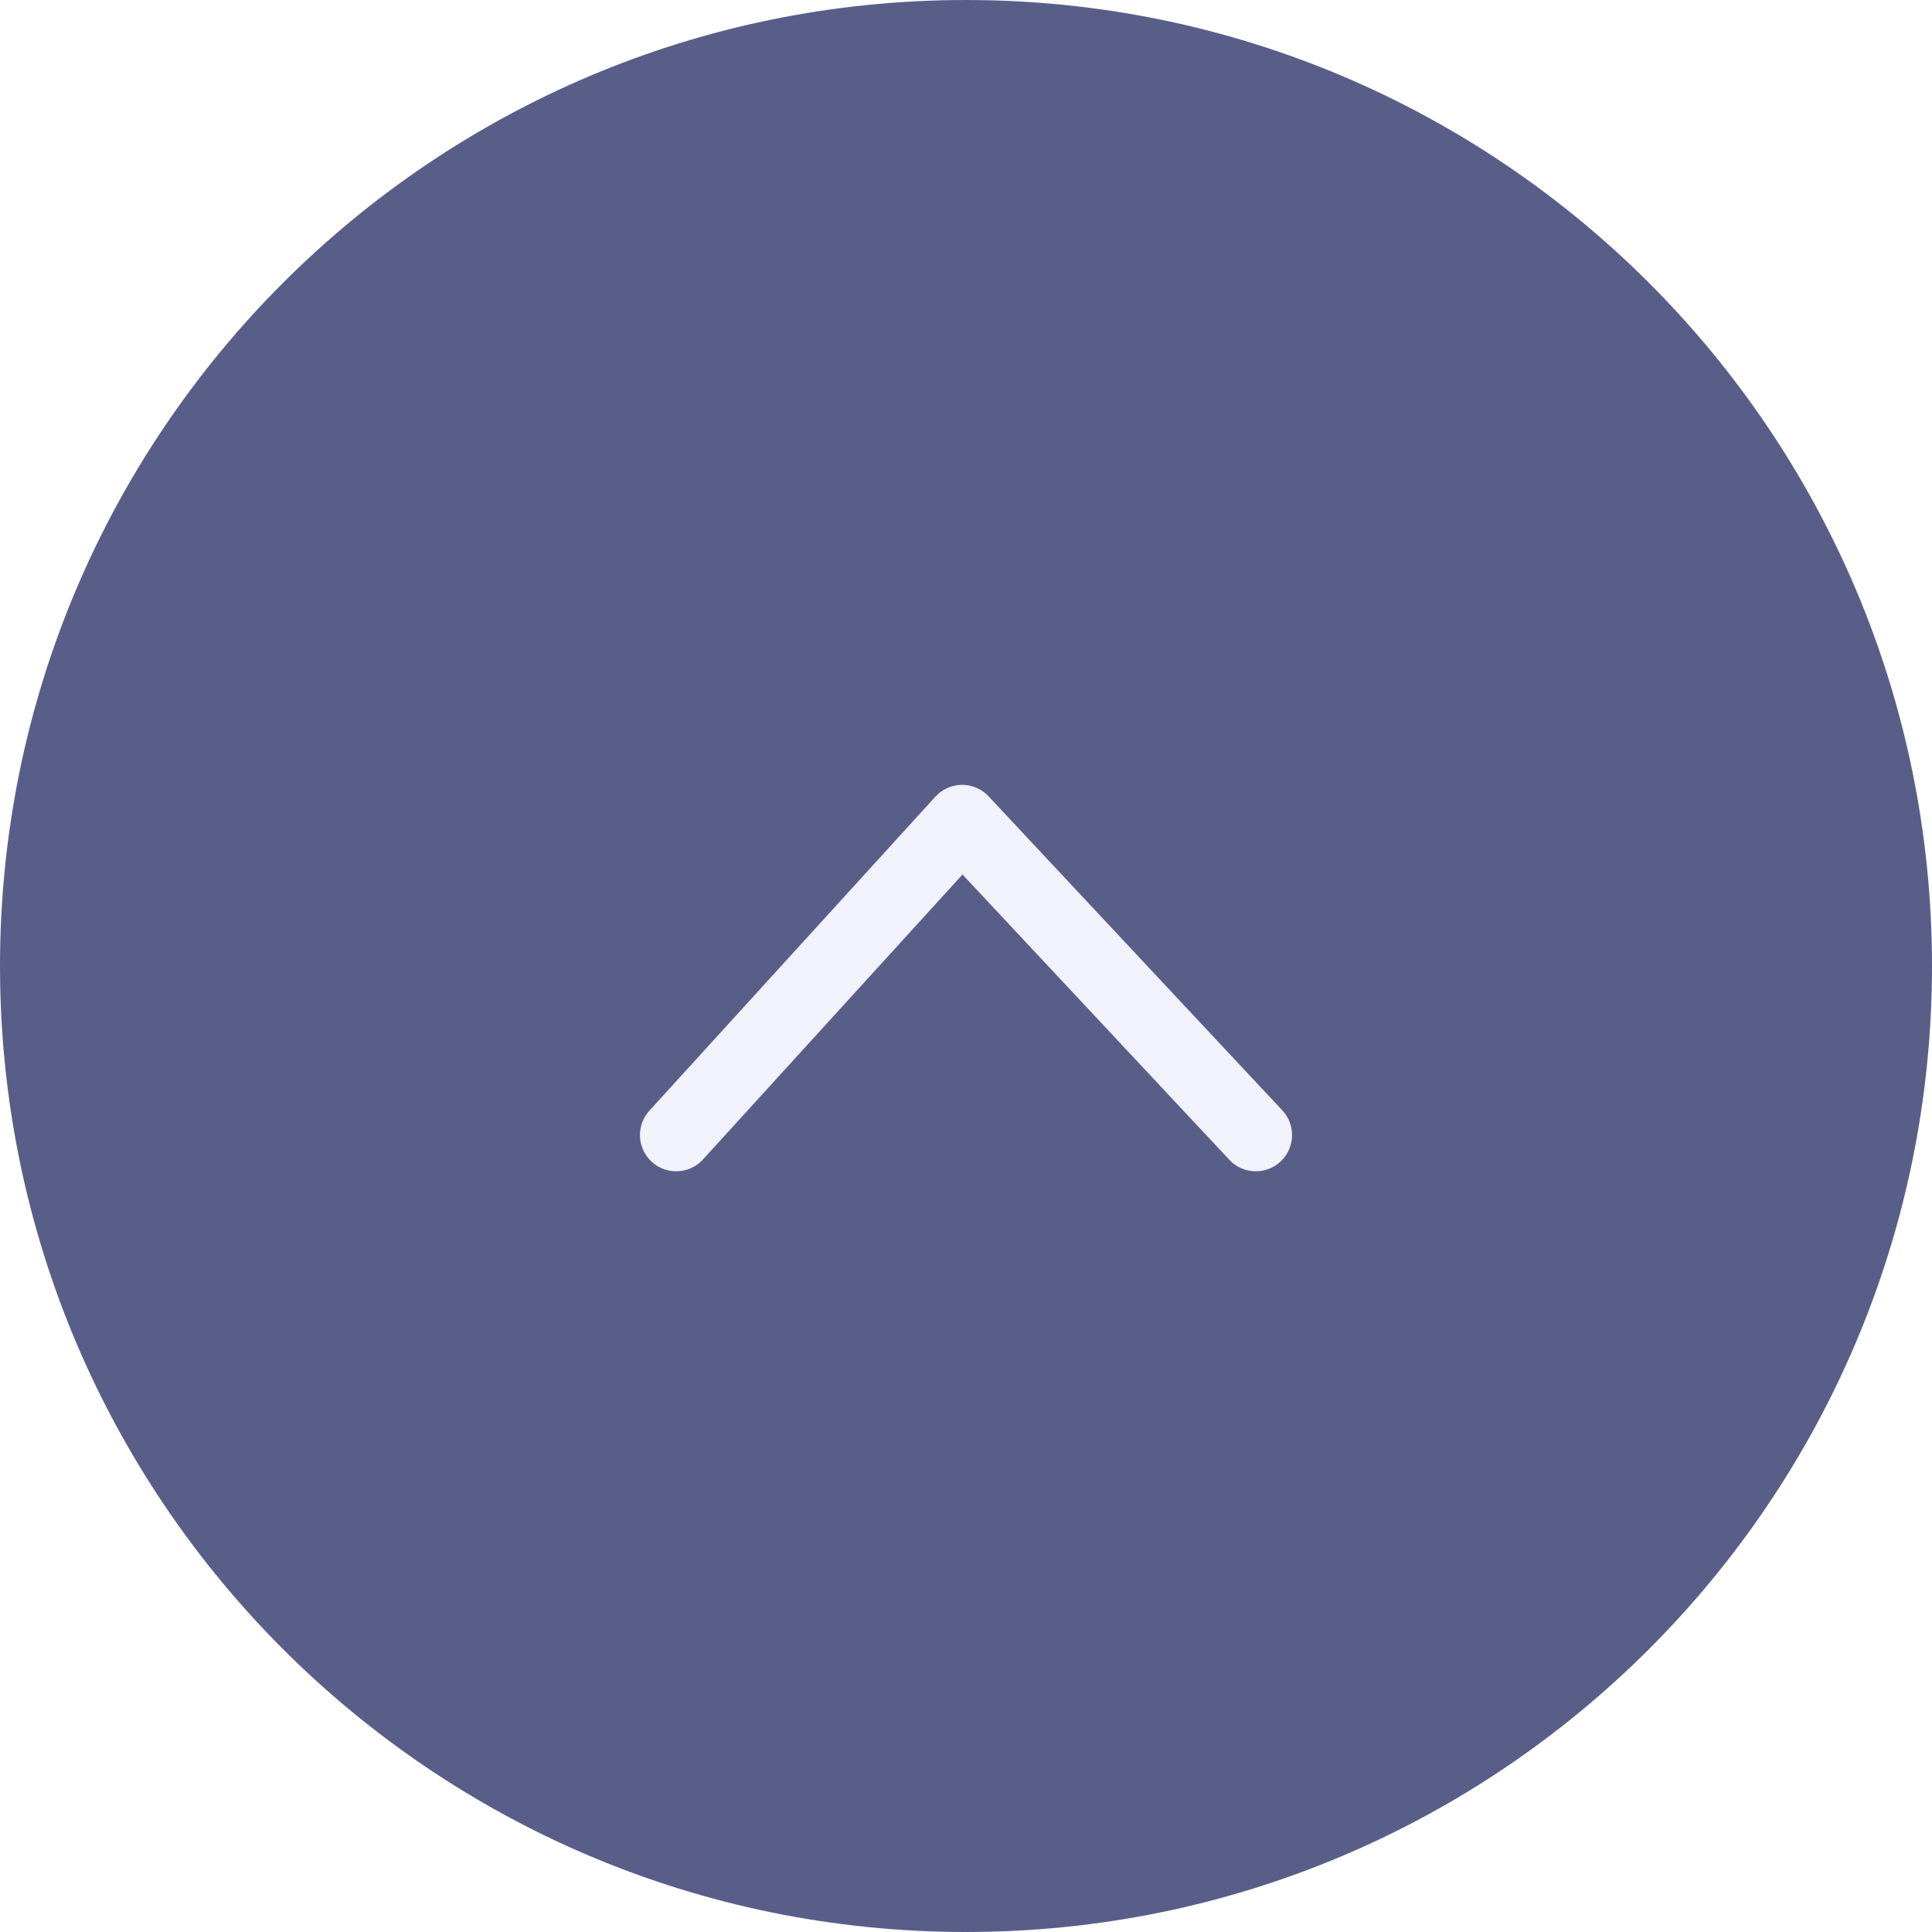
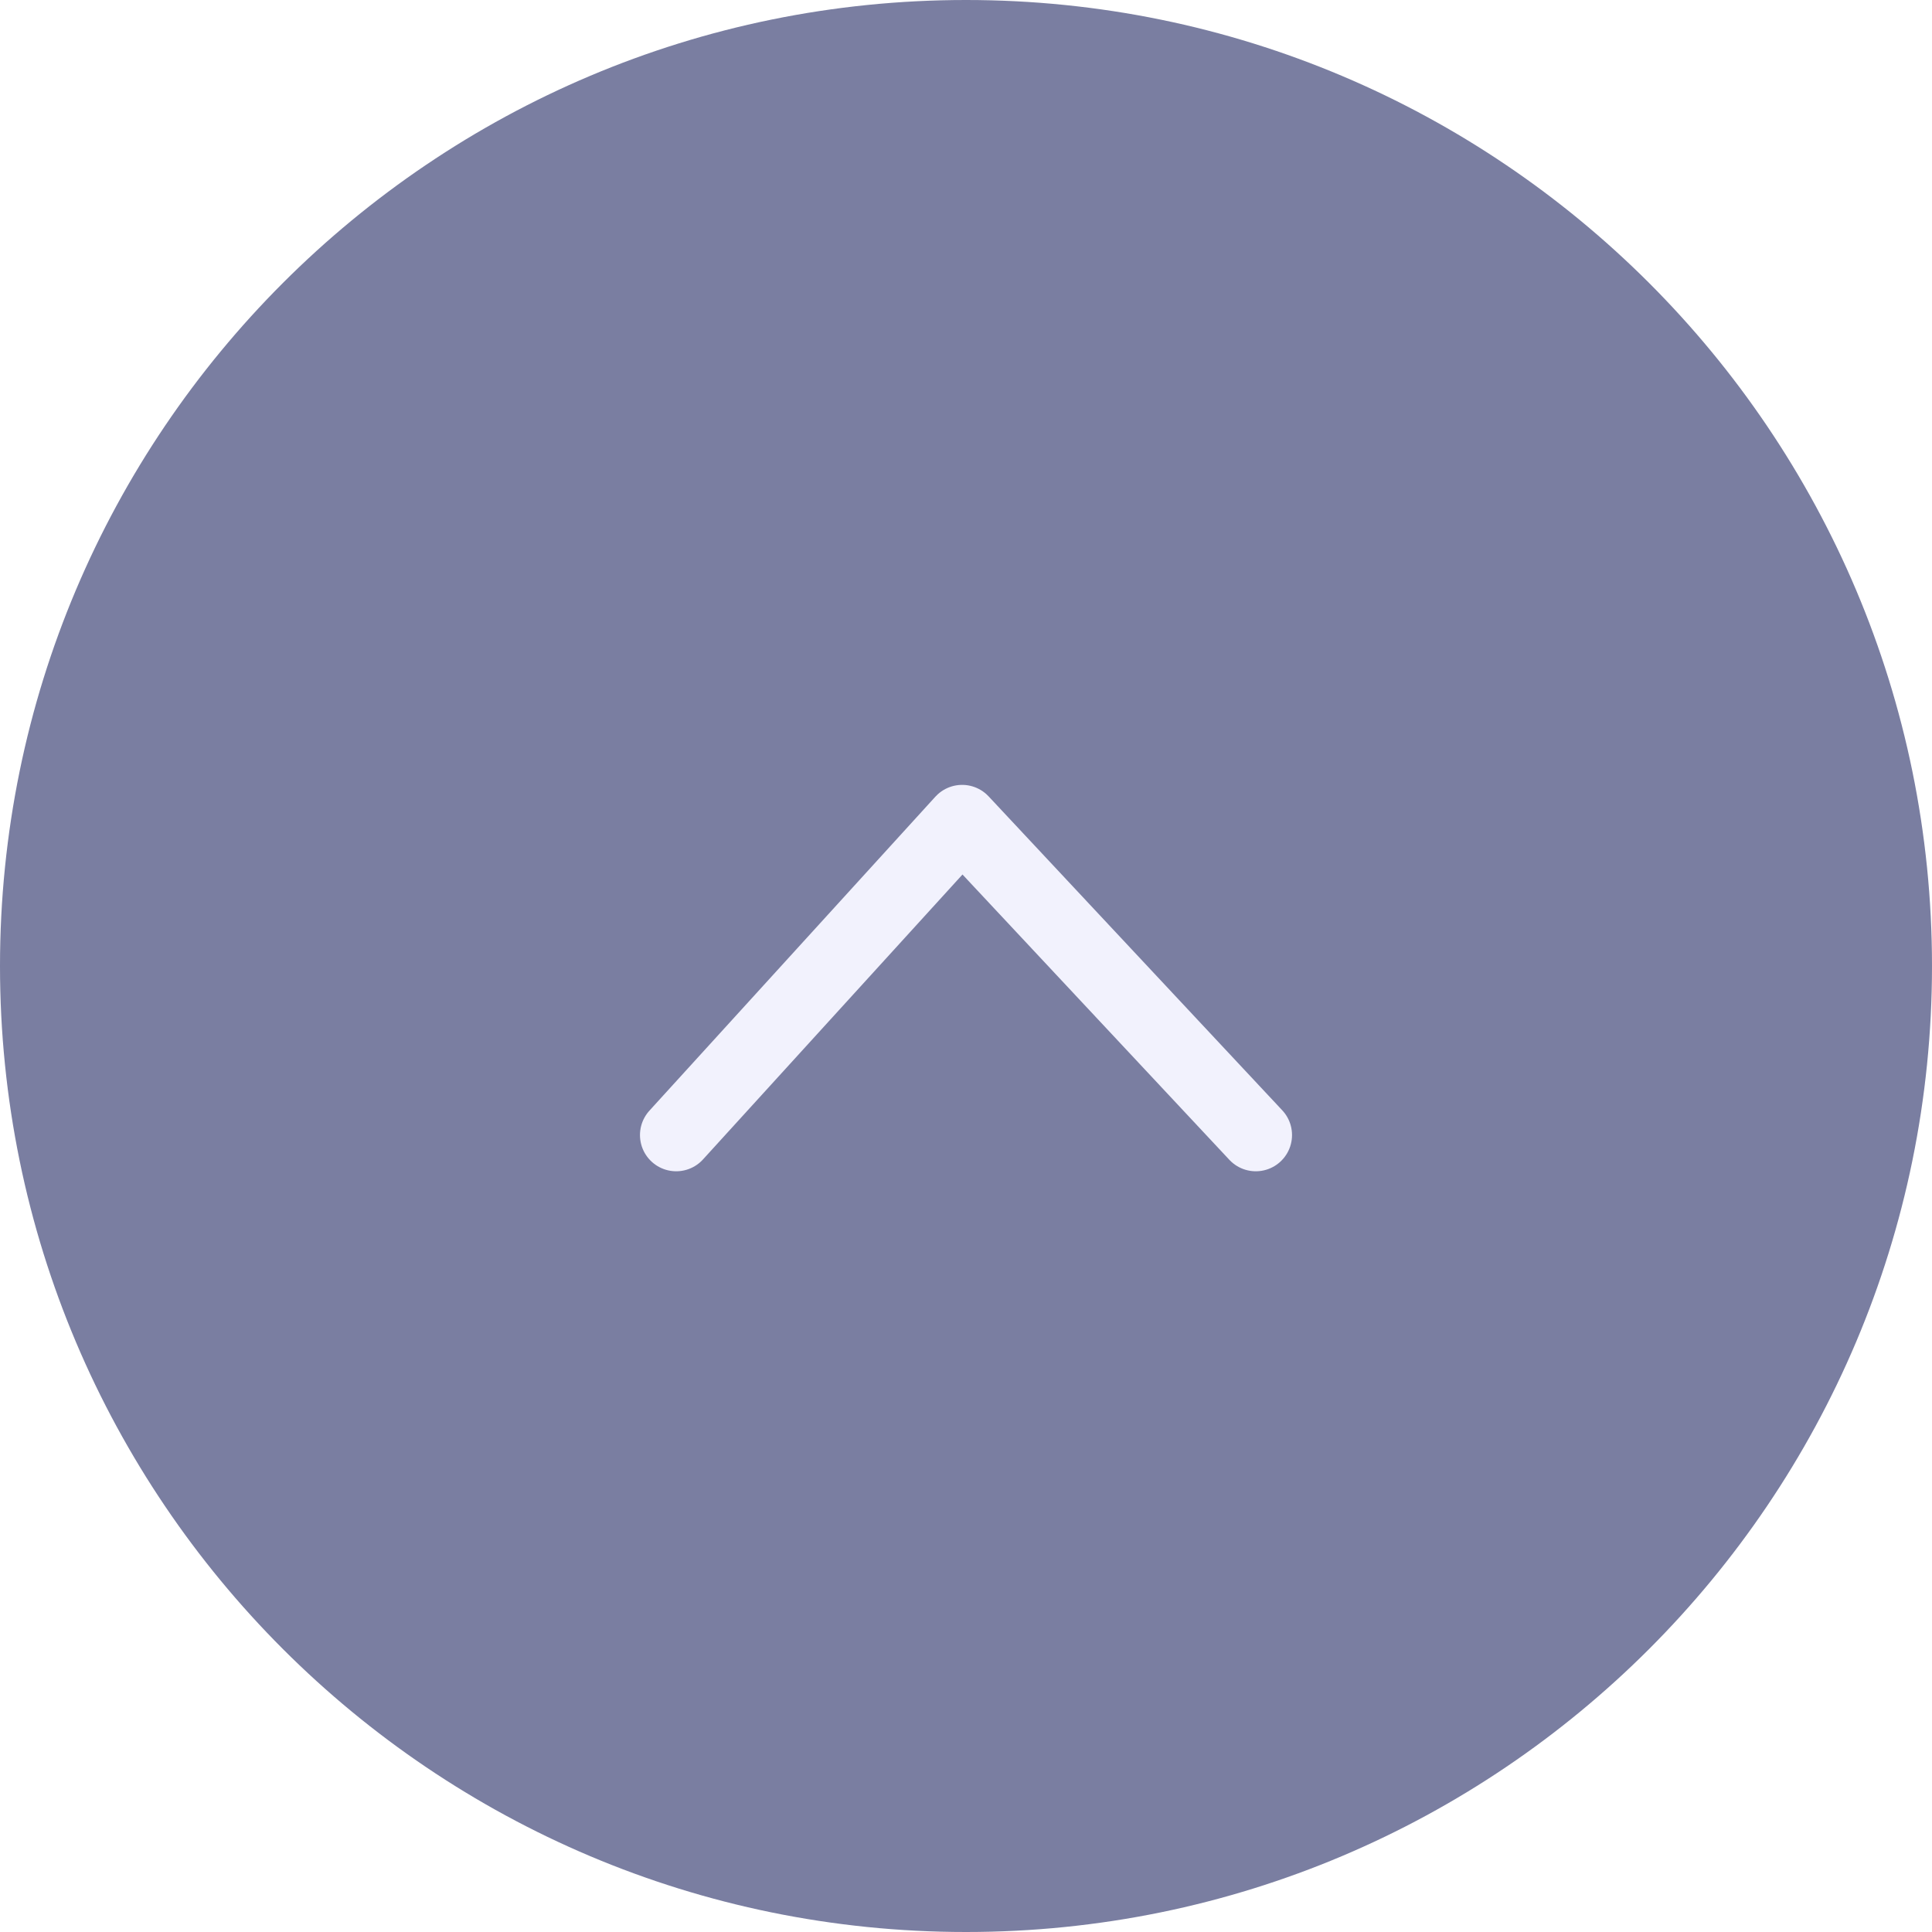
<svg xmlns="http://www.w3.org/2000/svg" width="80" height="80" viewBox="0 0 80 80" fill="none">
-   <circle cx="40" cy="40" r="40" fill="#595E89" />
+   <circle cx="40" cy="40" r="40" fill="#595E89" fill-opacity="0.8" />
  <path d="M28 47L39.84 34L52 47" stroke="#F2F2FD" stroke-width="3" stroke-linecap="round" stroke-linejoin="round" />
</svg>
